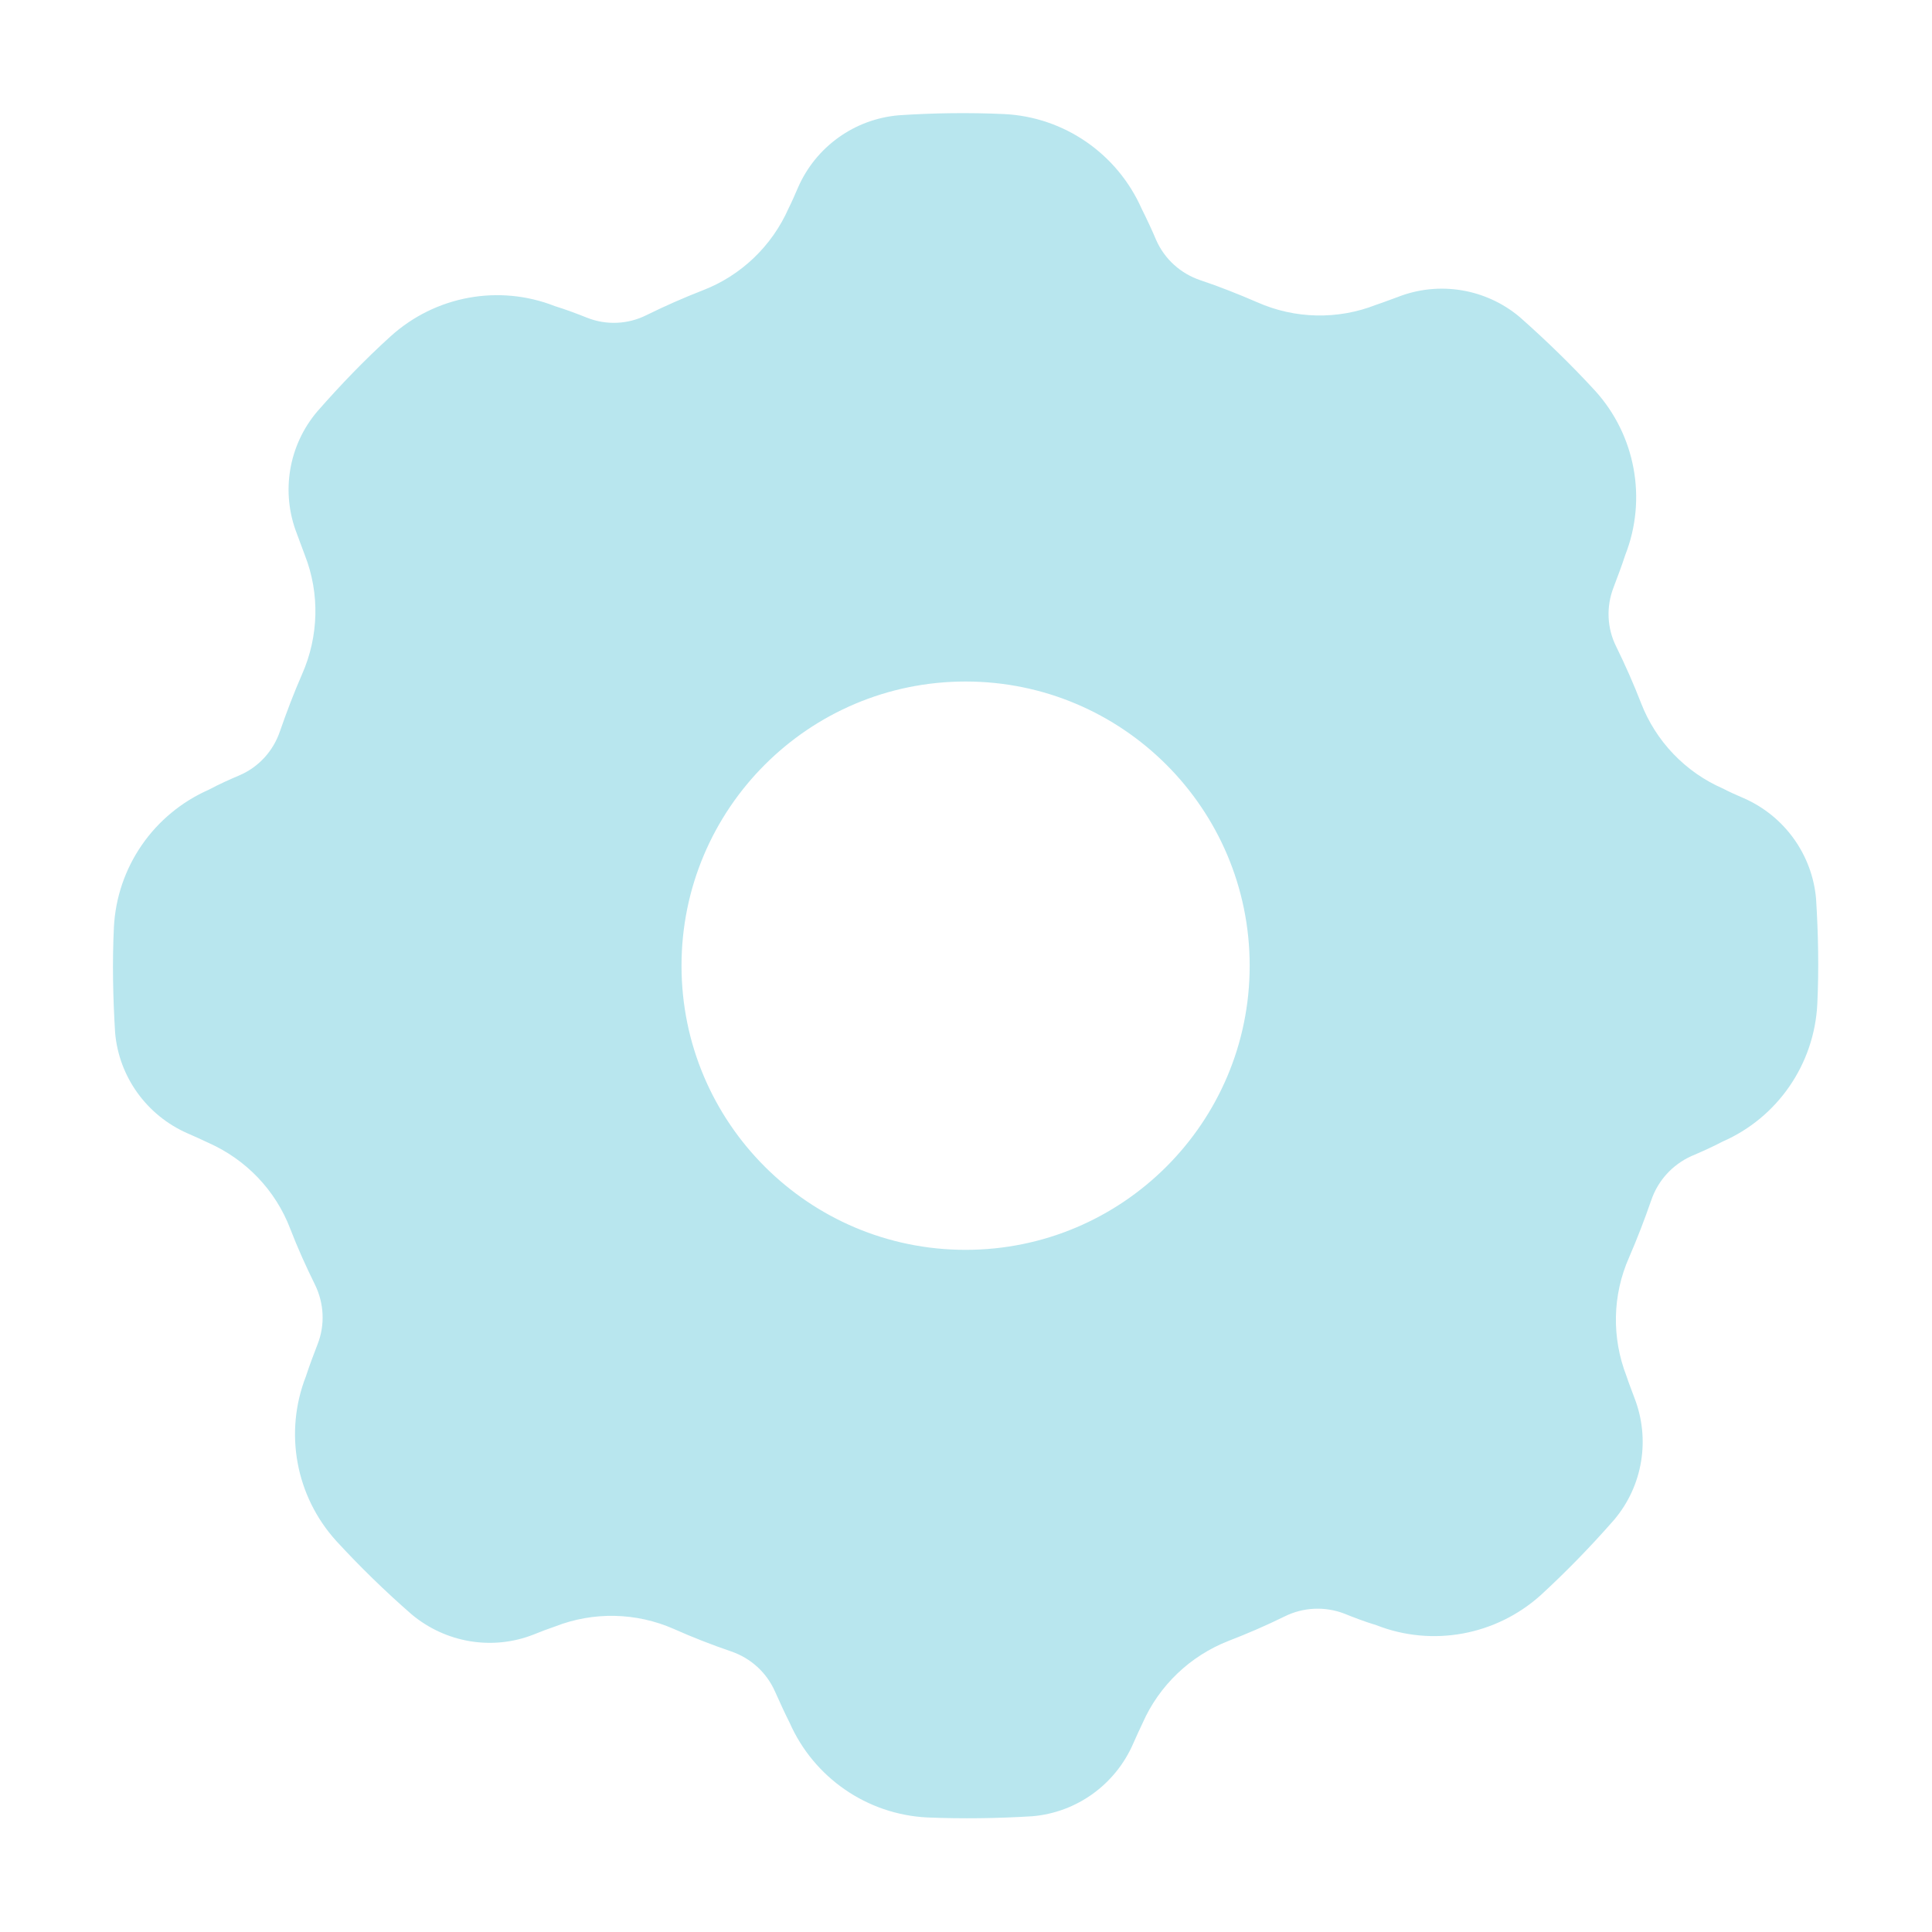
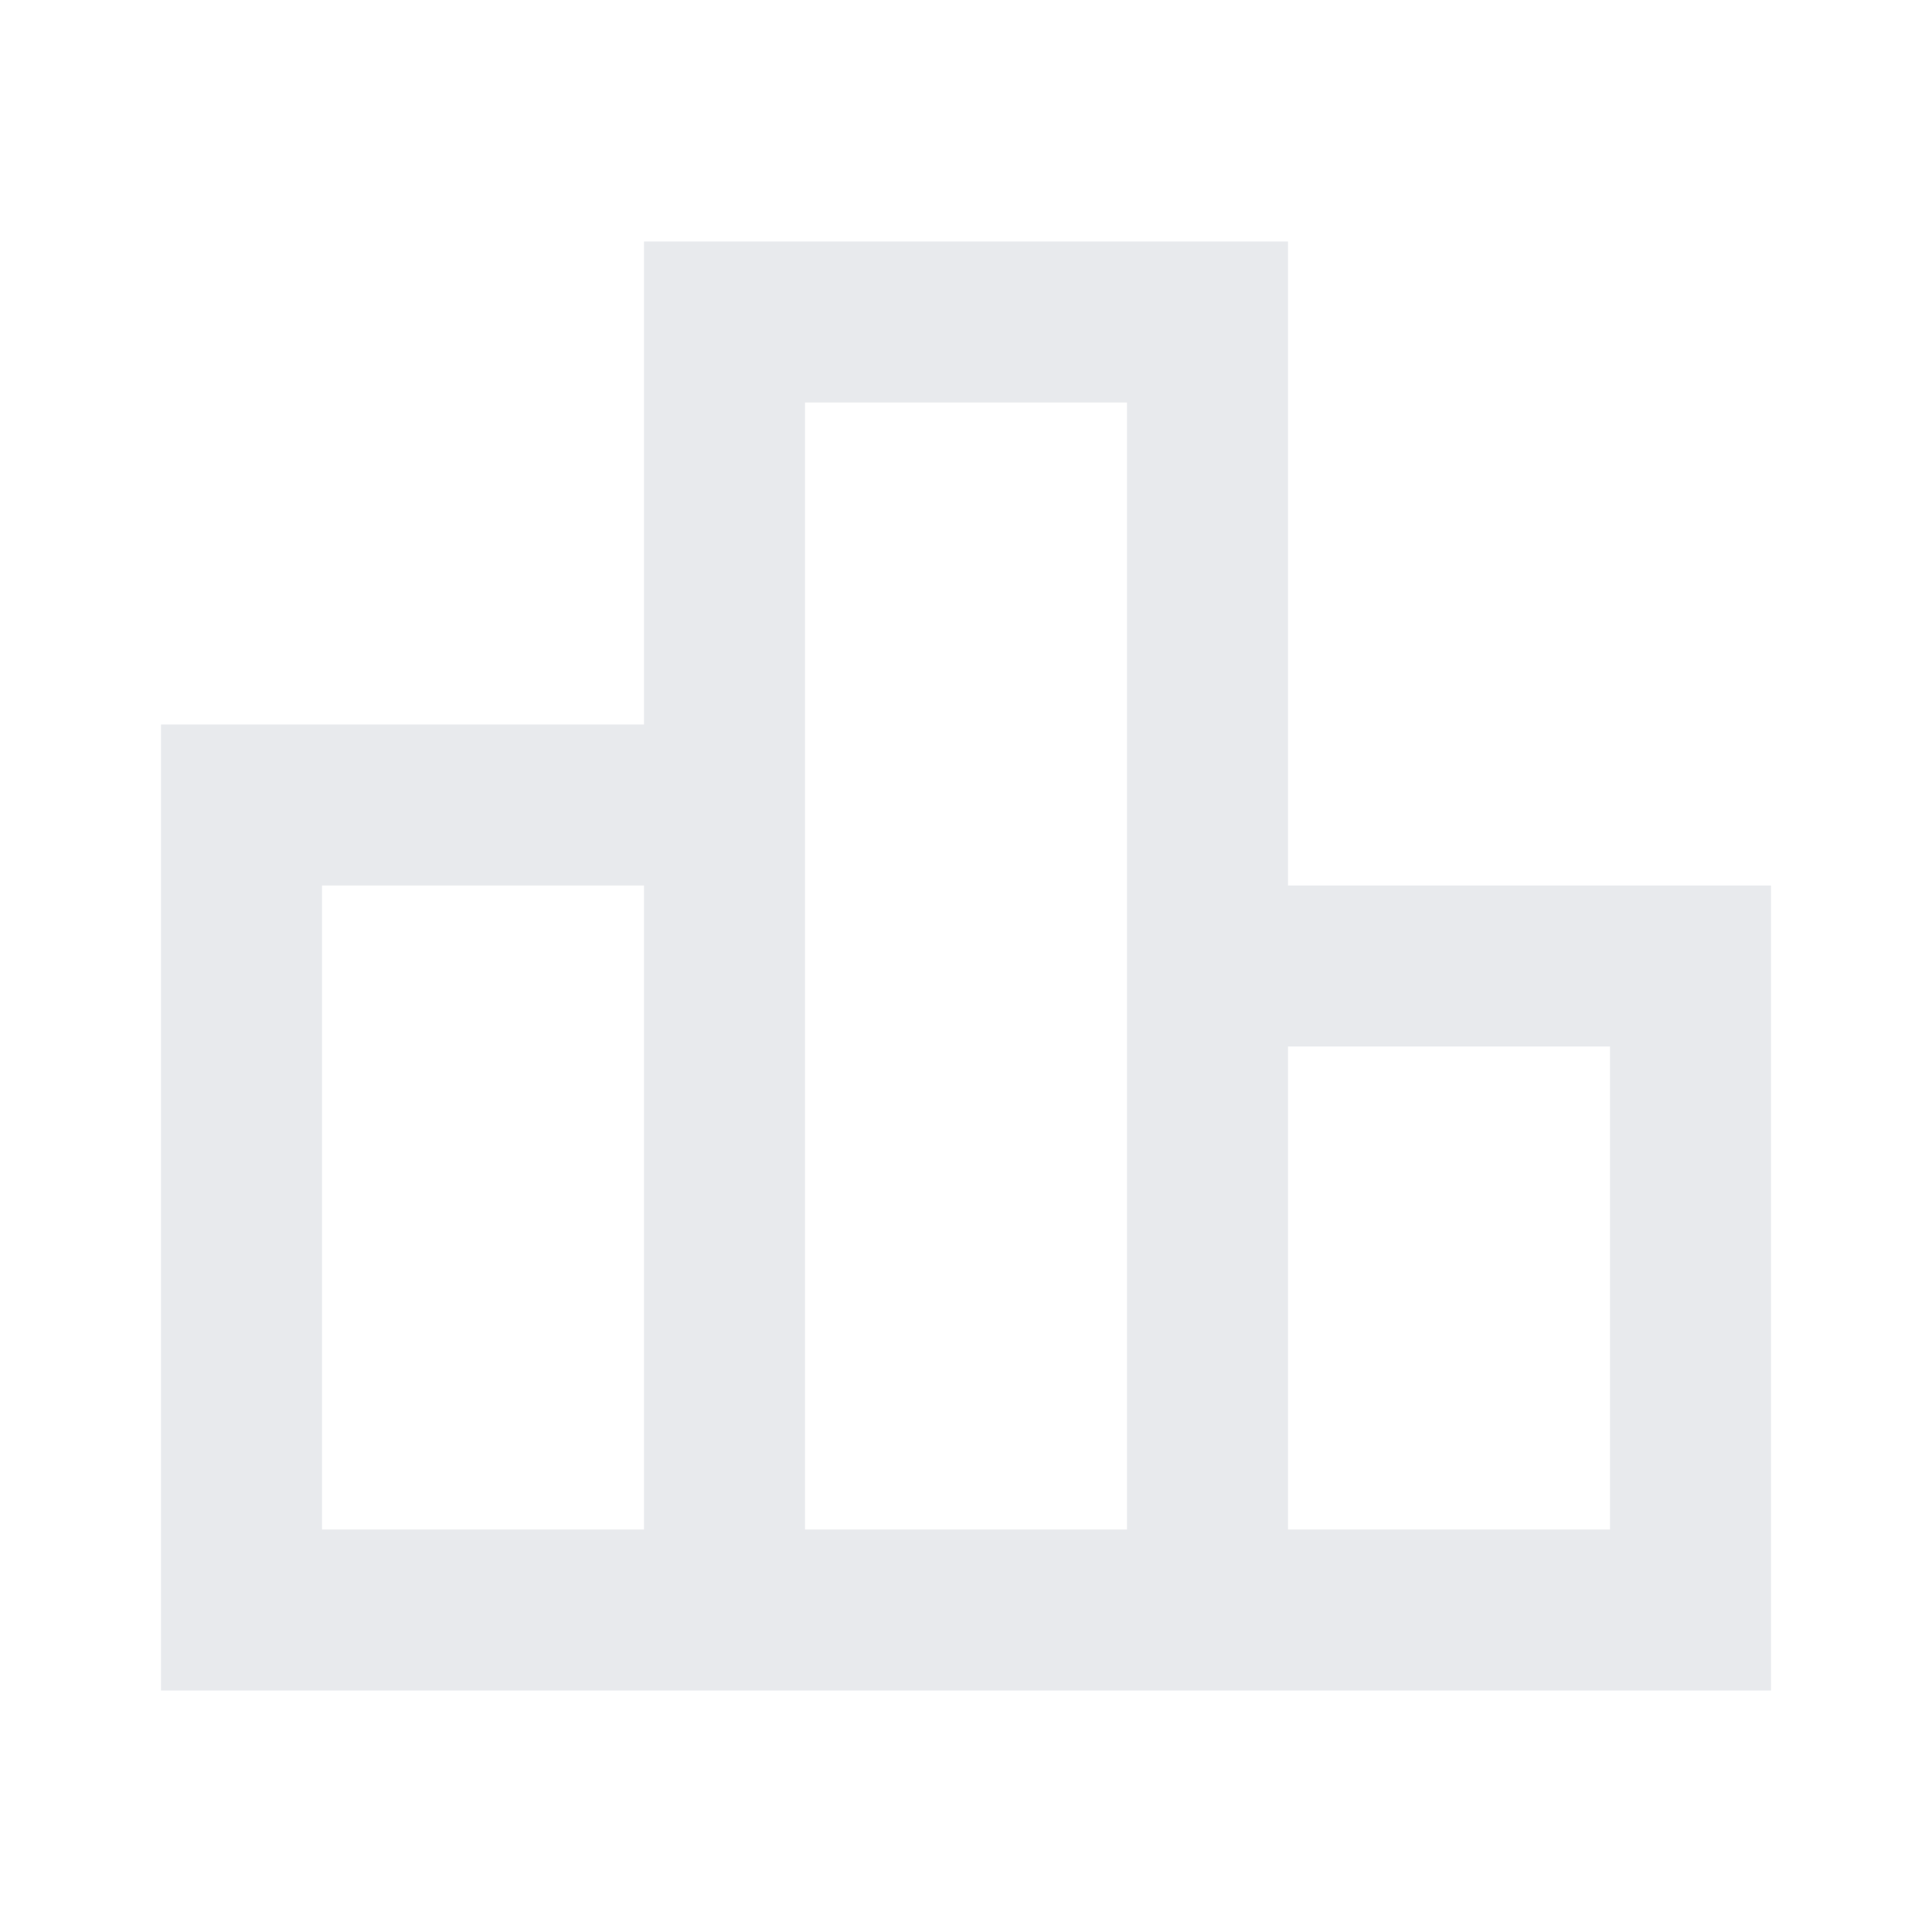
- <svg xmlns="http://www.w3.org/2000/svg" width="24" height="24" viewBox="0 0 24 24" fill="none">
-   <path fill-rule="evenodd" clip-rule="evenodd" d="M12.474 1.417C13.221 1.453 13.88 1.911 14.182 2.593C14.25 2.729 14.312 2.862 14.362 2.981C14.466 3.217 14.664 3.397 14.909 3.48C15.148 3.56 15.385 3.654 15.618 3.755C16.085 3.962 16.617 3.974 17.093 3.787C17.181 3.758 17.273 3.722 17.362 3.69C17.873 3.489 18.455 3.583 18.878 3.938C19.206 4.228 19.519 4.532 19.815 4.854C20.317 5.407 20.462 6.199 20.19 6.893C20.143 7.038 20.09 7.174 20.045 7.295C19.951 7.535 19.962 7.804 20.078 8.034C20.19 8.262 20.293 8.495 20.385 8.732C20.568 9.207 20.935 9.592 21.404 9.796C21.487 9.84 21.576 9.878 21.665 9.917C22.167 10.138 22.513 10.617 22.56 11.167C22.587 11.601 22.596 12.039 22.575 12.476C22.537 13.221 22.081 13.883 21.399 14.181C21.263 14.252 21.13 14.311 21.012 14.361C20.775 14.468 20.595 14.666 20.512 14.911C20.429 15.15 20.338 15.387 20.237 15.62C20.03 16.087 20.019 16.616 20.205 17.095C20.234 17.184 20.27 17.272 20.302 17.361C20.503 17.875 20.409 18.457 20.051 18.88C19.764 19.208 19.46 19.521 19.138 19.817C18.582 20.316 17.793 20.461 17.099 20.189C16.954 20.145 16.815 20.092 16.697 20.044C16.457 19.953 16.189 19.965 15.958 20.08C15.73 20.192 15.497 20.293 15.261 20.384C14.785 20.57 14.4 20.937 14.194 21.404C14.152 21.49 14.114 21.578 14.075 21.664C13.854 22.169 13.375 22.515 12.825 22.562C12.388 22.589 11.954 22.595 11.516 22.577C10.771 22.539 10.11 22.084 9.808 21.398C9.74 21.265 9.681 21.129 9.628 21.014C9.524 20.777 9.326 20.597 9.081 20.514C8.842 20.432 8.605 20.34 8.372 20.236C7.905 20.03 7.373 20.018 6.897 20.204C6.808 20.234 6.717 20.269 6.628 20.305C6.117 20.506 5.535 20.408 5.112 20.053C4.784 19.767 4.471 19.462 4.175 19.14C3.673 18.584 3.528 17.796 3.8 17.098C3.847 16.953 3.9 16.817 3.945 16.699C4.039 16.46 4.027 16.191 3.912 15.957C3.8 15.73 3.696 15.499 3.605 15.263C3.422 14.784 3.055 14.403 2.588 14.196C2.503 14.155 2.414 14.116 2.328 14.078C1.823 13.856 1.477 13.377 1.43 12.828C1.403 12.39 1.394 11.953 1.415 11.518C1.453 10.771 1.909 10.112 2.594 9.81C2.727 9.739 2.86 9.68 2.978 9.63C3.215 9.527 3.395 9.329 3.478 9.083C3.561 8.844 3.652 8.605 3.753 8.374C3.959 7.907 3.974 7.375 3.788 6.899C3.756 6.811 3.72 6.719 3.688 6.63C3.487 6.116 3.584 5.534 3.939 5.114C4.226 4.786 4.53 4.47 4.852 4.178C5.408 3.675 6.197 3.53 6.891 3.802C7.036 3.847 7.175 3.9 7.293 3.947C7.532 4.042 7.801 4.03 8.032 3.914C8.259 3.802 8.493 3.699 8.729 3.607C9.205 3.424 9.589 3.057 9.796 2.588C9.838 2.505 9.876 2.416 9.914 2.328C10.136 1.822 10.615 1.479 11.165 1.432C11.602 1.403 12.039 1.397 12.474 1.417ZM11.995 8.466C13.943 8.466 15.524 10.047 15.524 11.997C15.524 13.945 13.943 15.526 11.995 15.526C10.047 15.526 8.466 13.945 8.466 11.997C8.466 10.047 10.047 8.466 11.995 8.466Z" fill="#B8E6EE" />
+ <svg xmlns="http://www.w3.org/2000/svg" height="24px" viewBox="0 -960 960 960" width="24px" fill="#e8eaed">
+   <path d="M160-200h160v-320H160v320Zm240 0h160v-560H400v560Zm240 0h160v-240H640v240ZM80-120v-480h240v-240h320v320h240v400H80Z" />
</svg>
